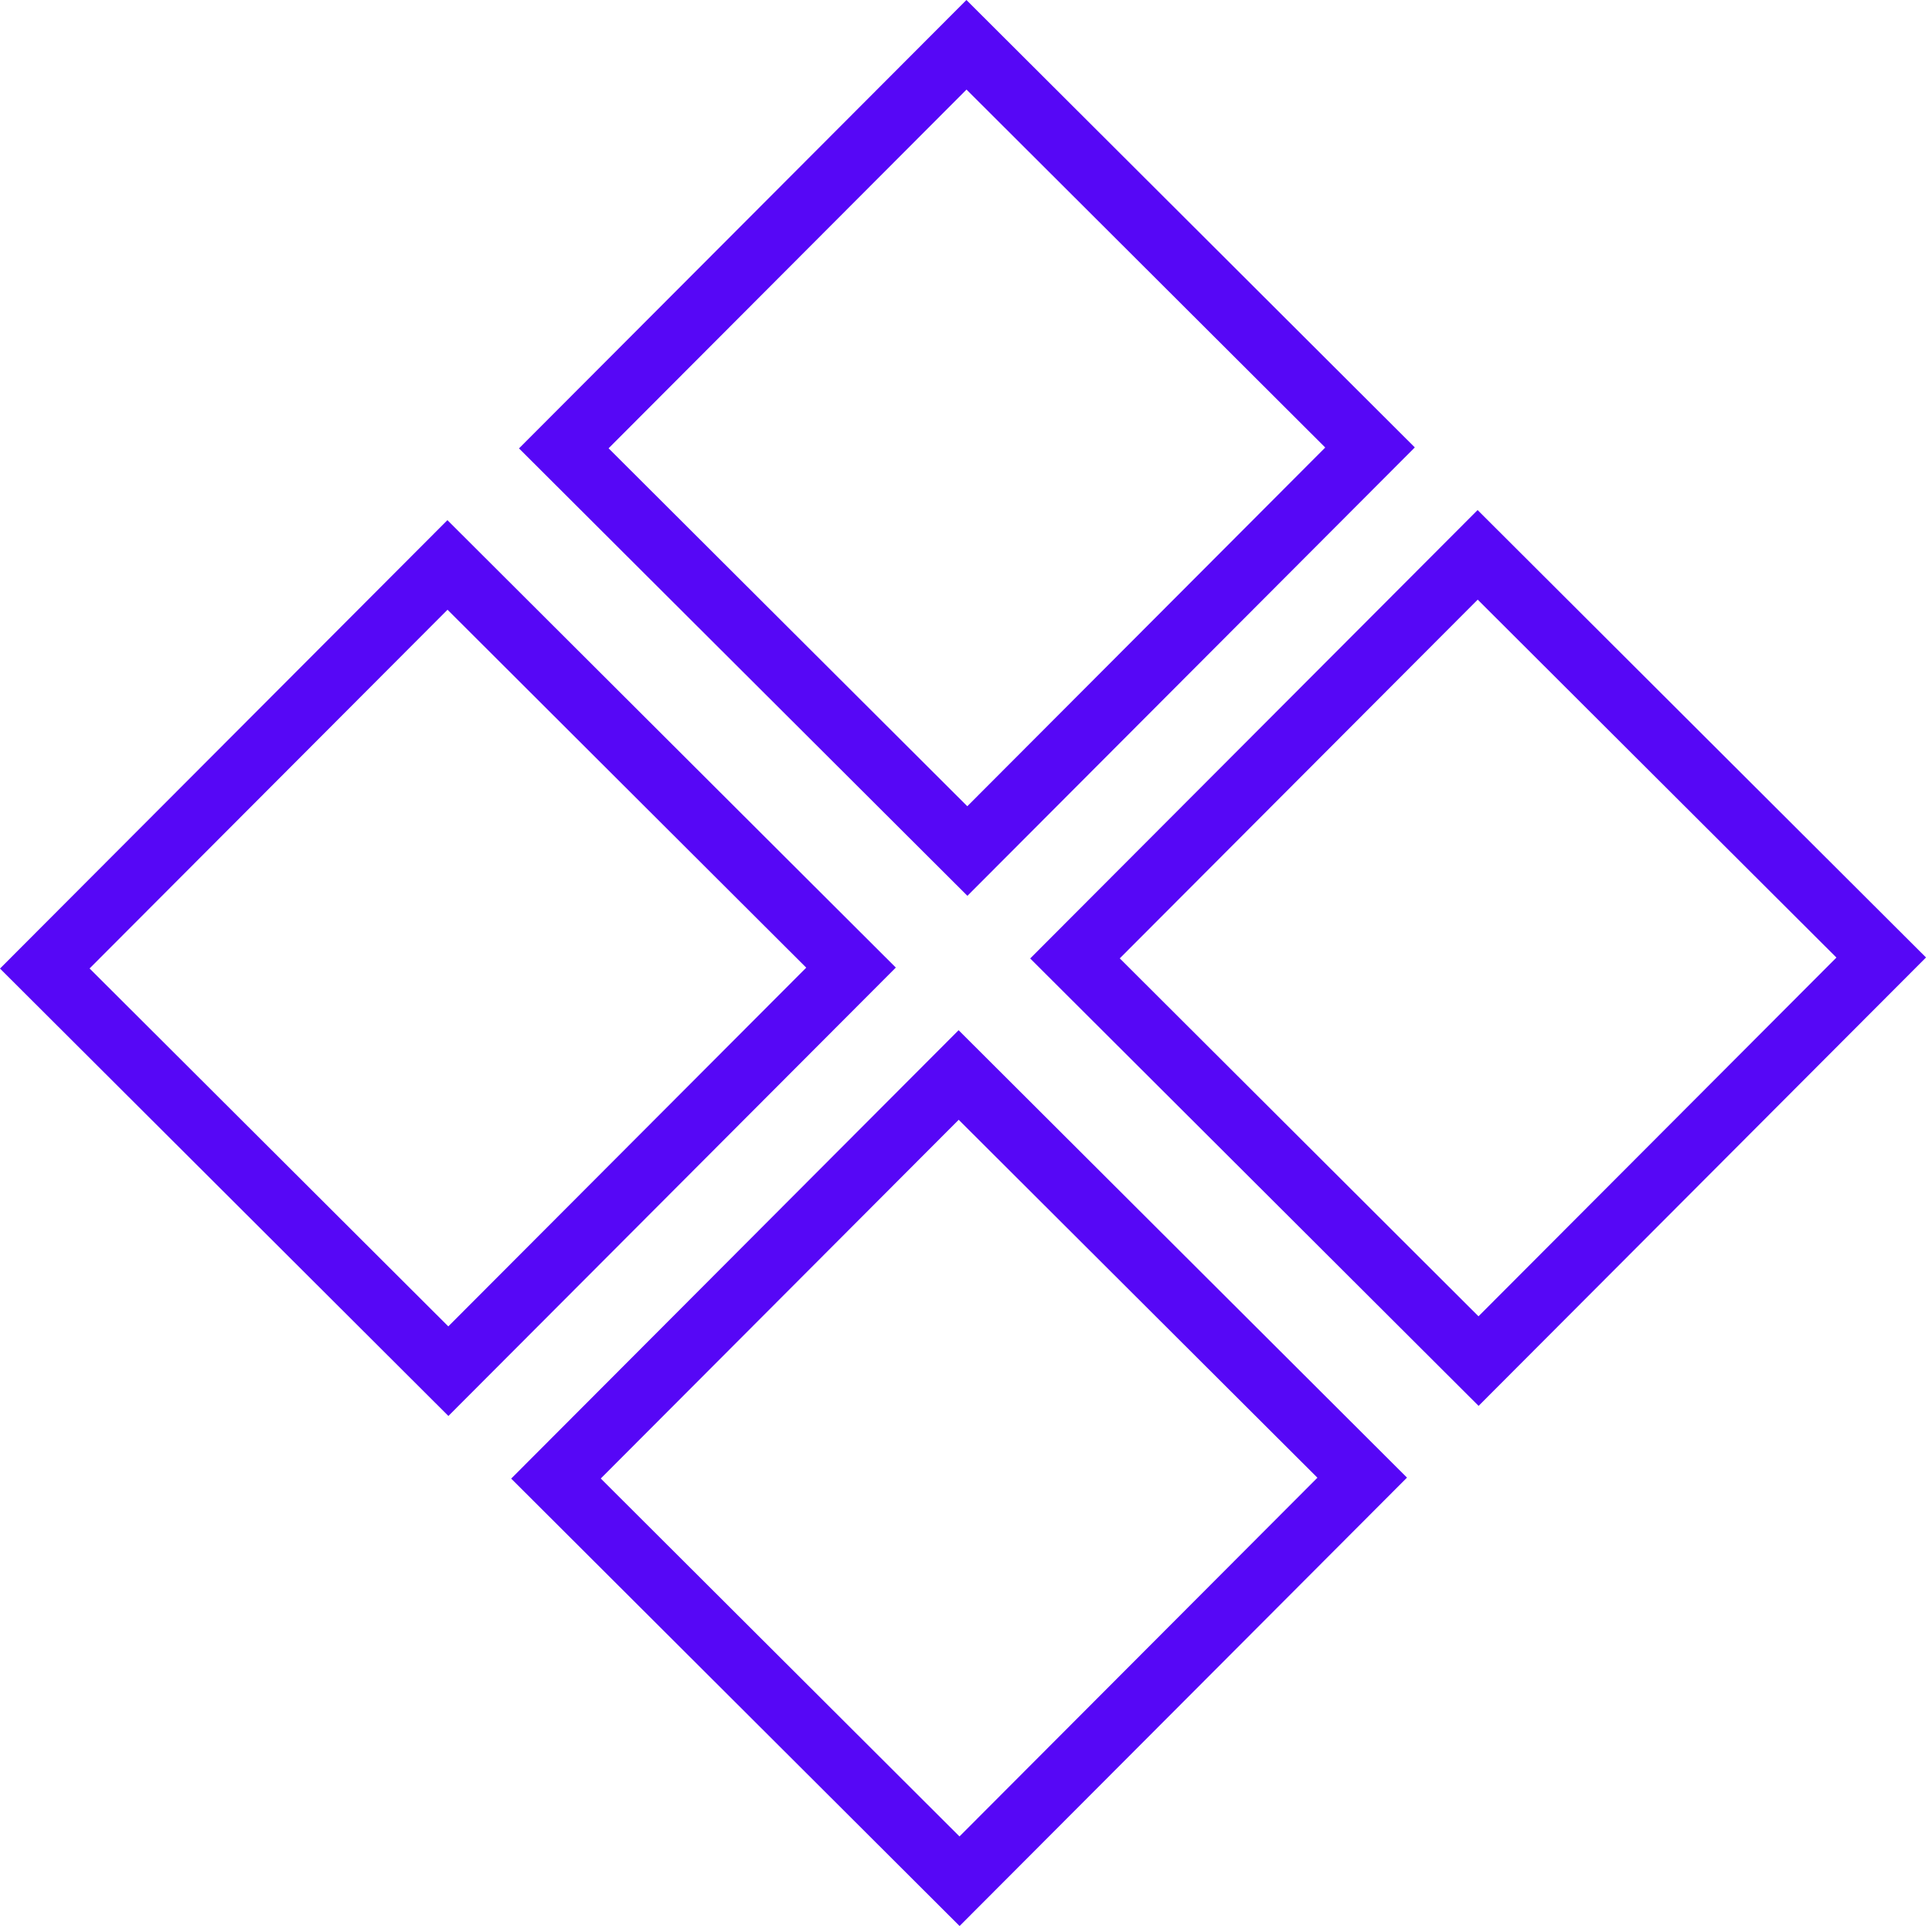
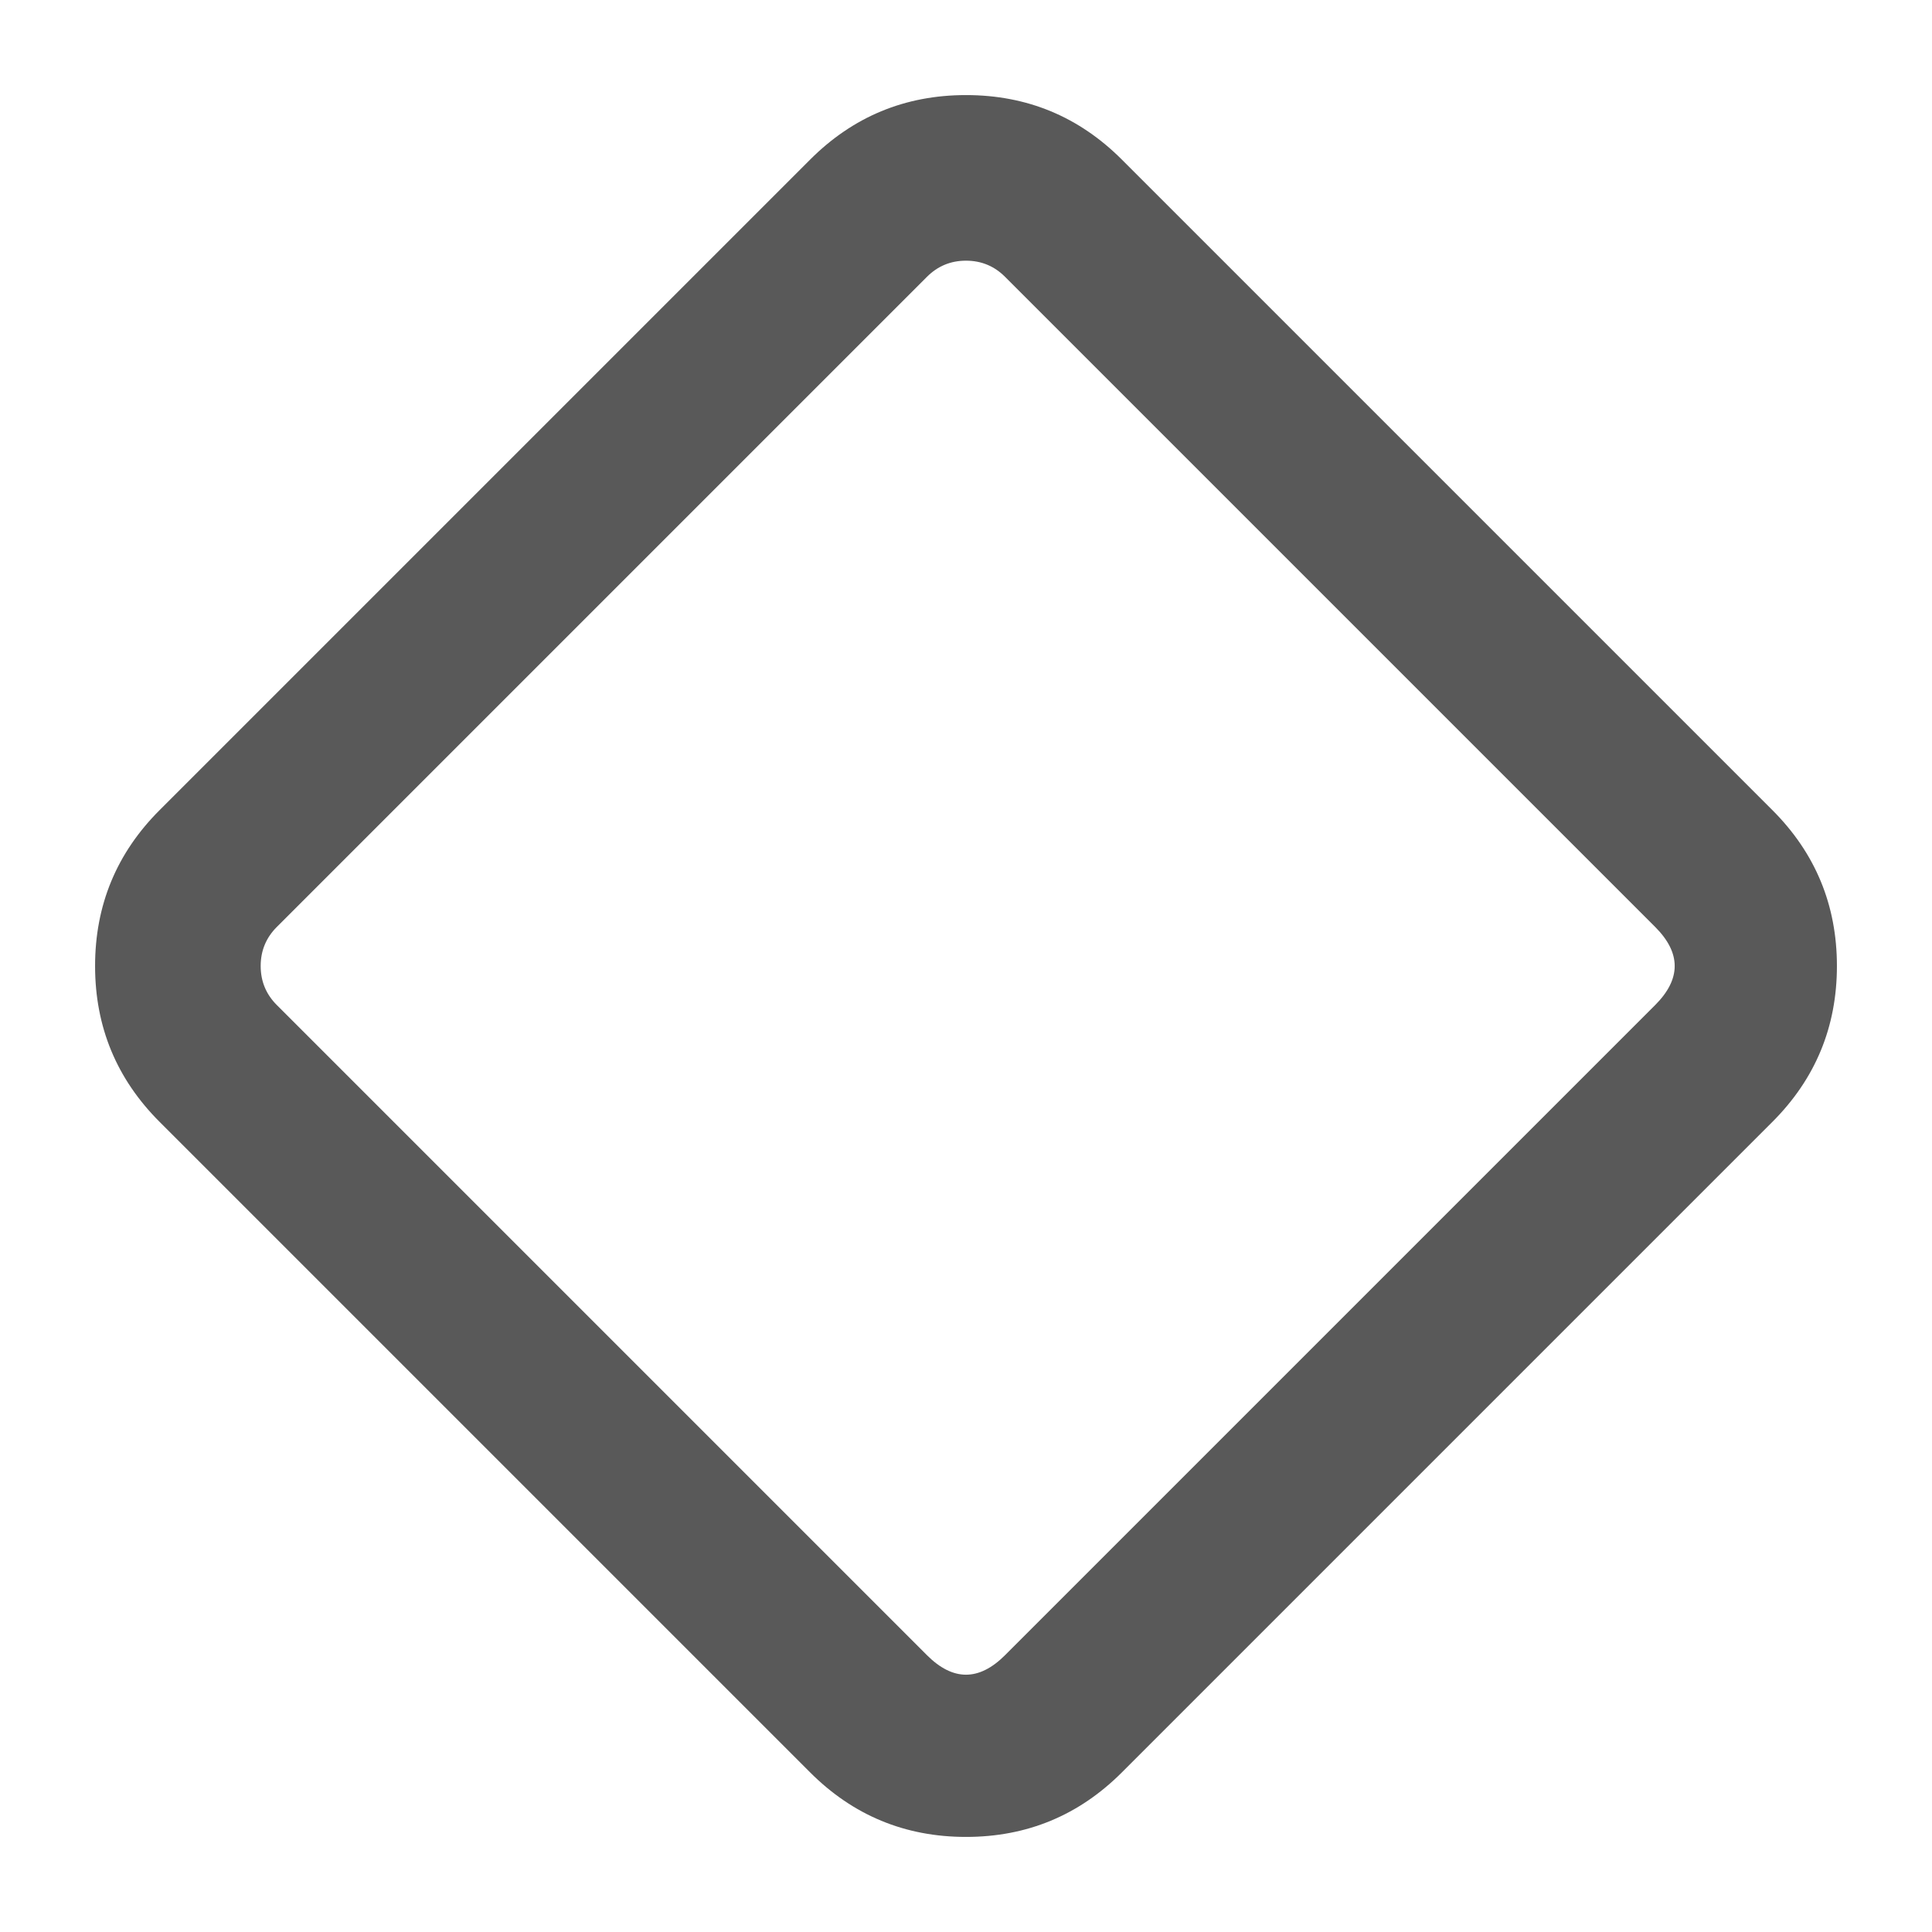
- <svg xmlns="http://www.w3.org/2000/svg" width="305" height="305" viewBox="0 0 305 305" fill="none">
-   <rect x="7.071" y="152.895" width="90" height="90" transform="rotate(-45.0629 7.07106 152.895)" stroke="#5607F6" stroke-width="10" />
-   <rect x="89.005" y="70.78" width="90" height="90" transform="rotate(-45.0629 89.0054 70.7804)" stroke="#5607F6" stroke-width="10" />
-   <rect x="87.77" y="233.416" width="90" height="90" transform="rotate(-45.0629 87.7697 233.416)" stroke="#5607F6" stroke-width="10" />
-   <rect x="169.704" y="151.302" width="90" height="90" transform="rotate(-45.0629 169.704 151.302)" stroke="#5607F6" stroke-width="10" />
+ <svg xmlns="http://www.w3.org/2000/svg" fill="none" version="1.1" width="14" height="14" viewBox="0 0 14 14">
+   <defs>
+     <clipPath id="master_svg0_747_09761">
+       <rect x="0" y="0" width="14" height="14" rx="0" />
+     </clipPath>
+   </defs>
+   <g clip-path="url(#master_svg0_747_09761)">
+     <g>
+       <path d="M13.311,7Q13.311,6.337,12.842,5.869L8.131,1.158Q7.663,0.689,7,0.689Q6.337,0.689,5.869,1.158L1.158,5.869Q0.689,6.337,0.689,7Q0.689,7.663,1.158,8.131L5.869,12.842Q6.337,13.311,7,13.311Q7.663,13.311,8.131,12.842L12.842,8.131Q13.311,7.663,13.311,7ZM7.283,2.006L11.994,6.717Q12.277,7,11.994,7.283L7.283,11.994Q7,12.277,6.717,11.994L2.006,7.283Q1.889,7.166,1.889,7Q1.889,6.834,2.006,6.717L6.717,2.006Q6.834,1.889,7,1.889Q7.166,1.889,7.283,2.006Z" fill-rule="evenodd" fill="#595959" fill-opacity="1" />
+     </g>
+   </g>
</svg>
